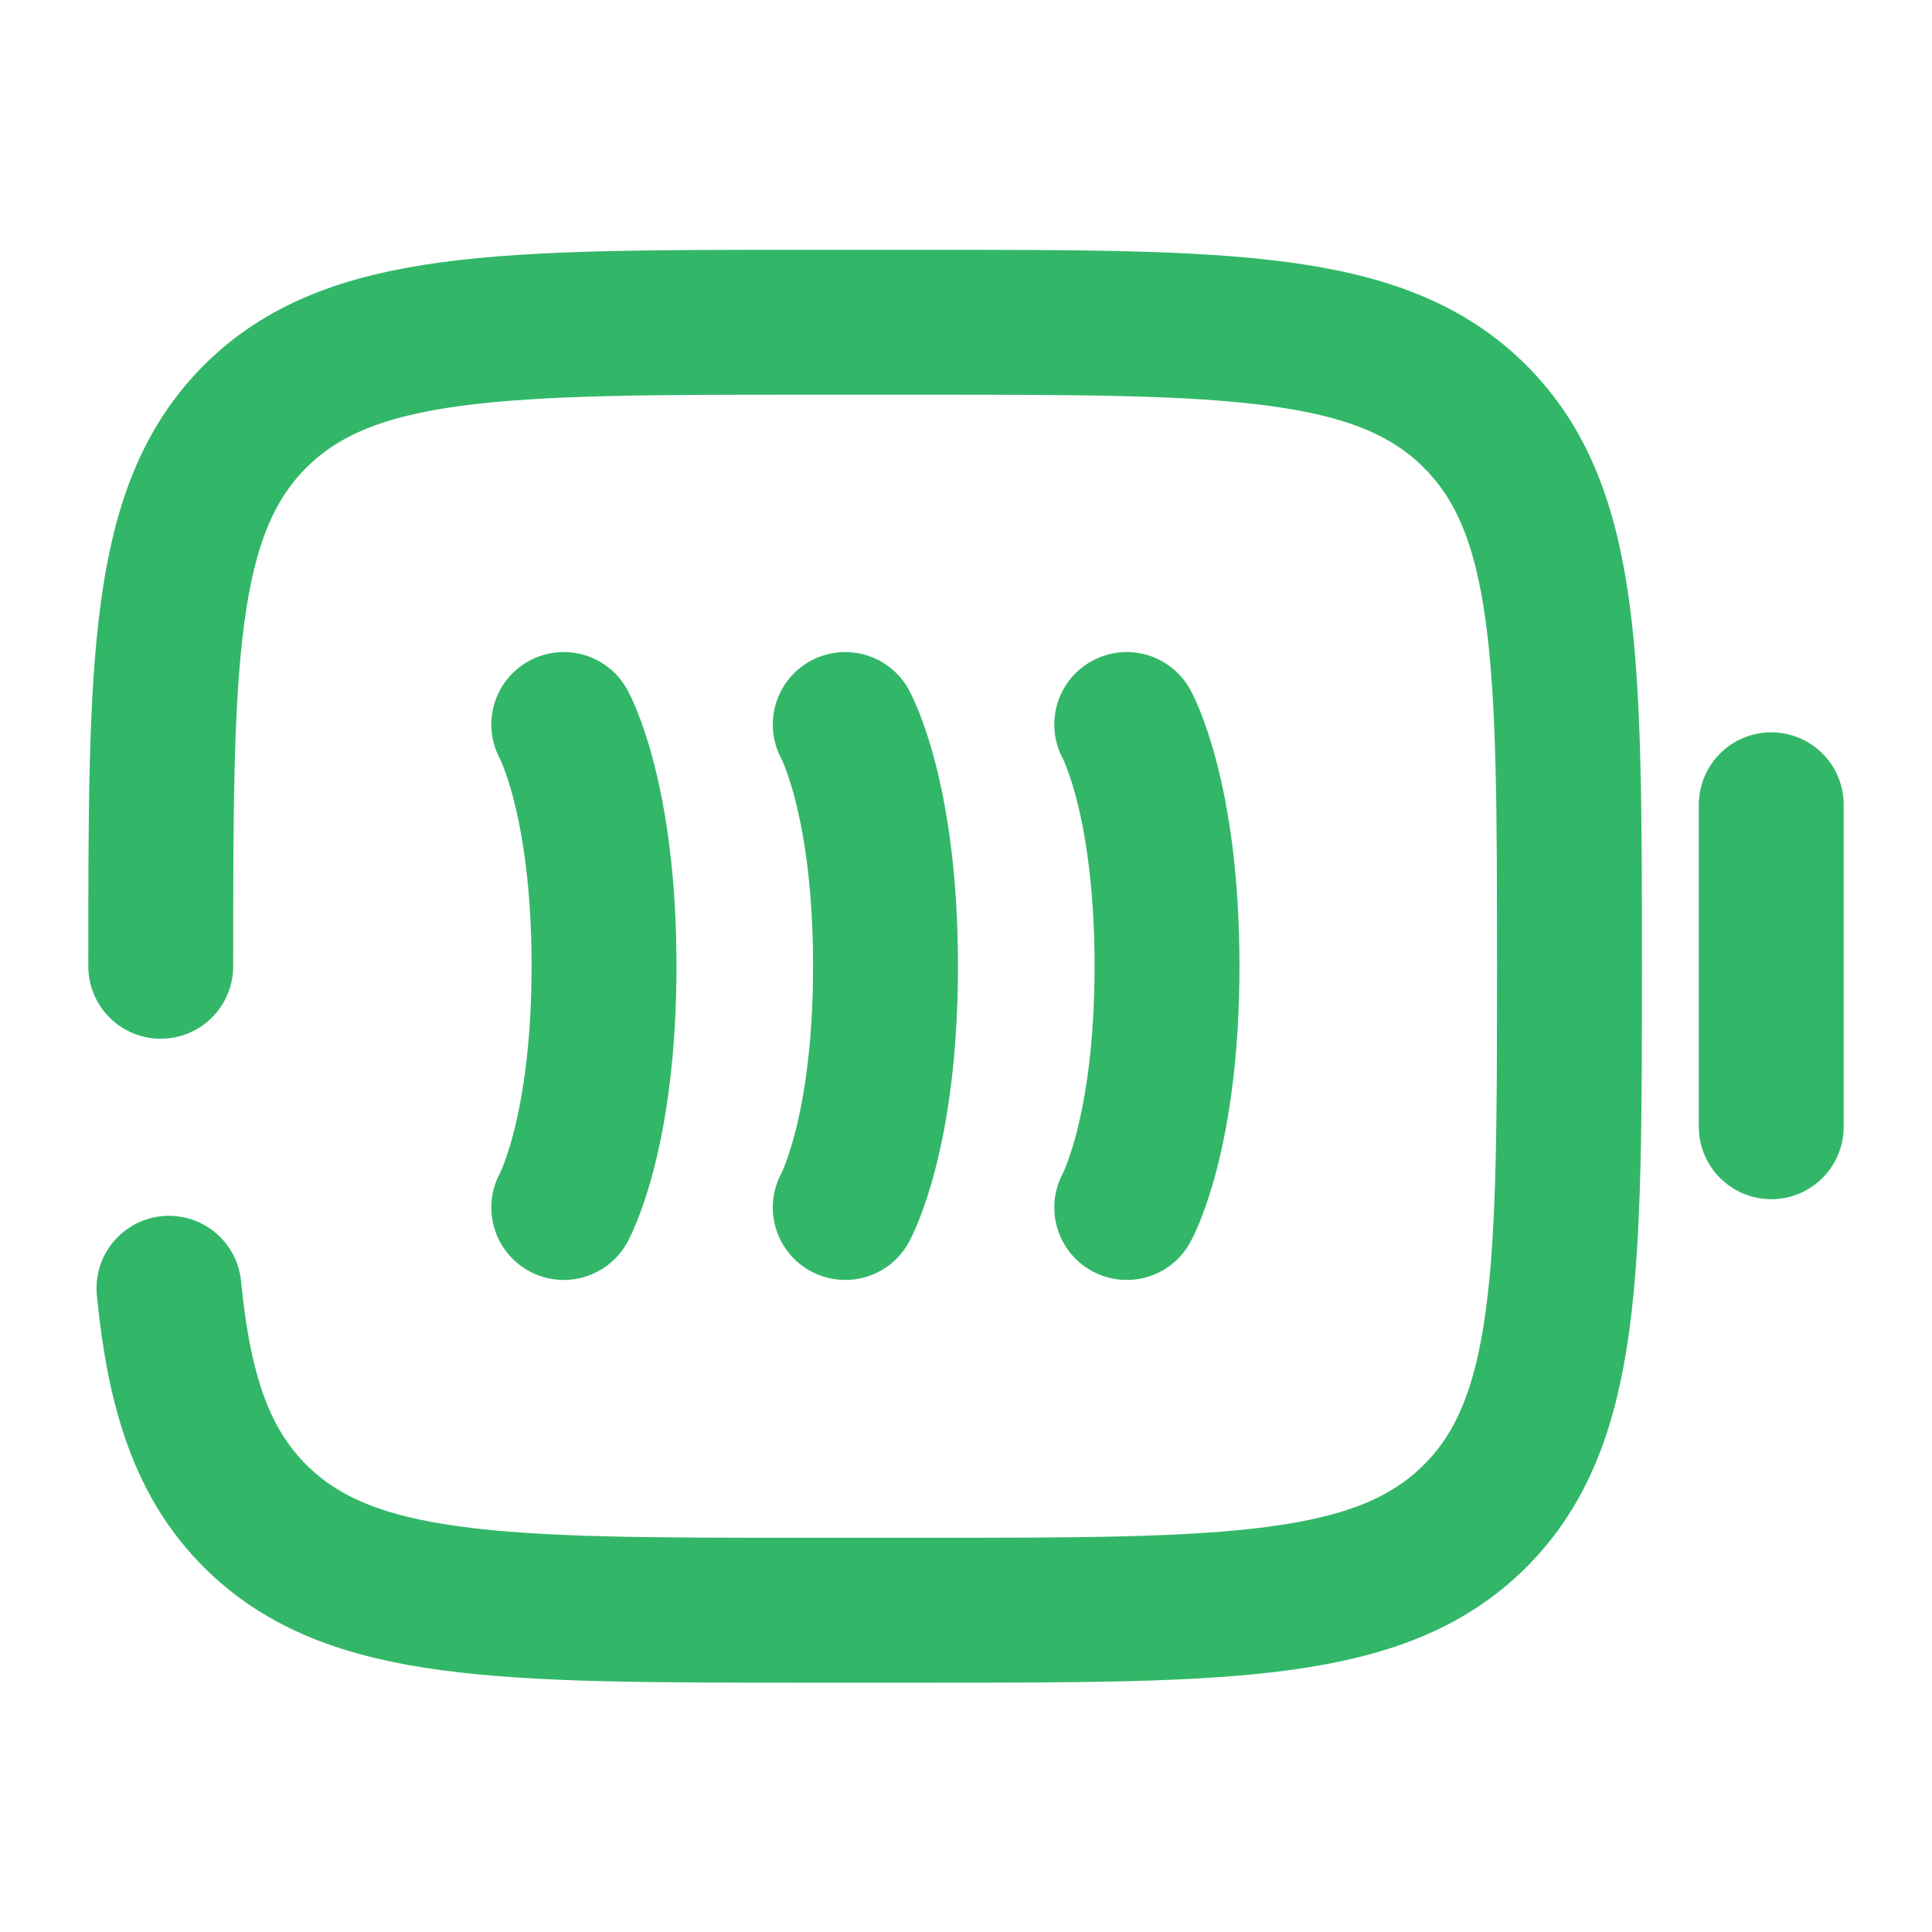
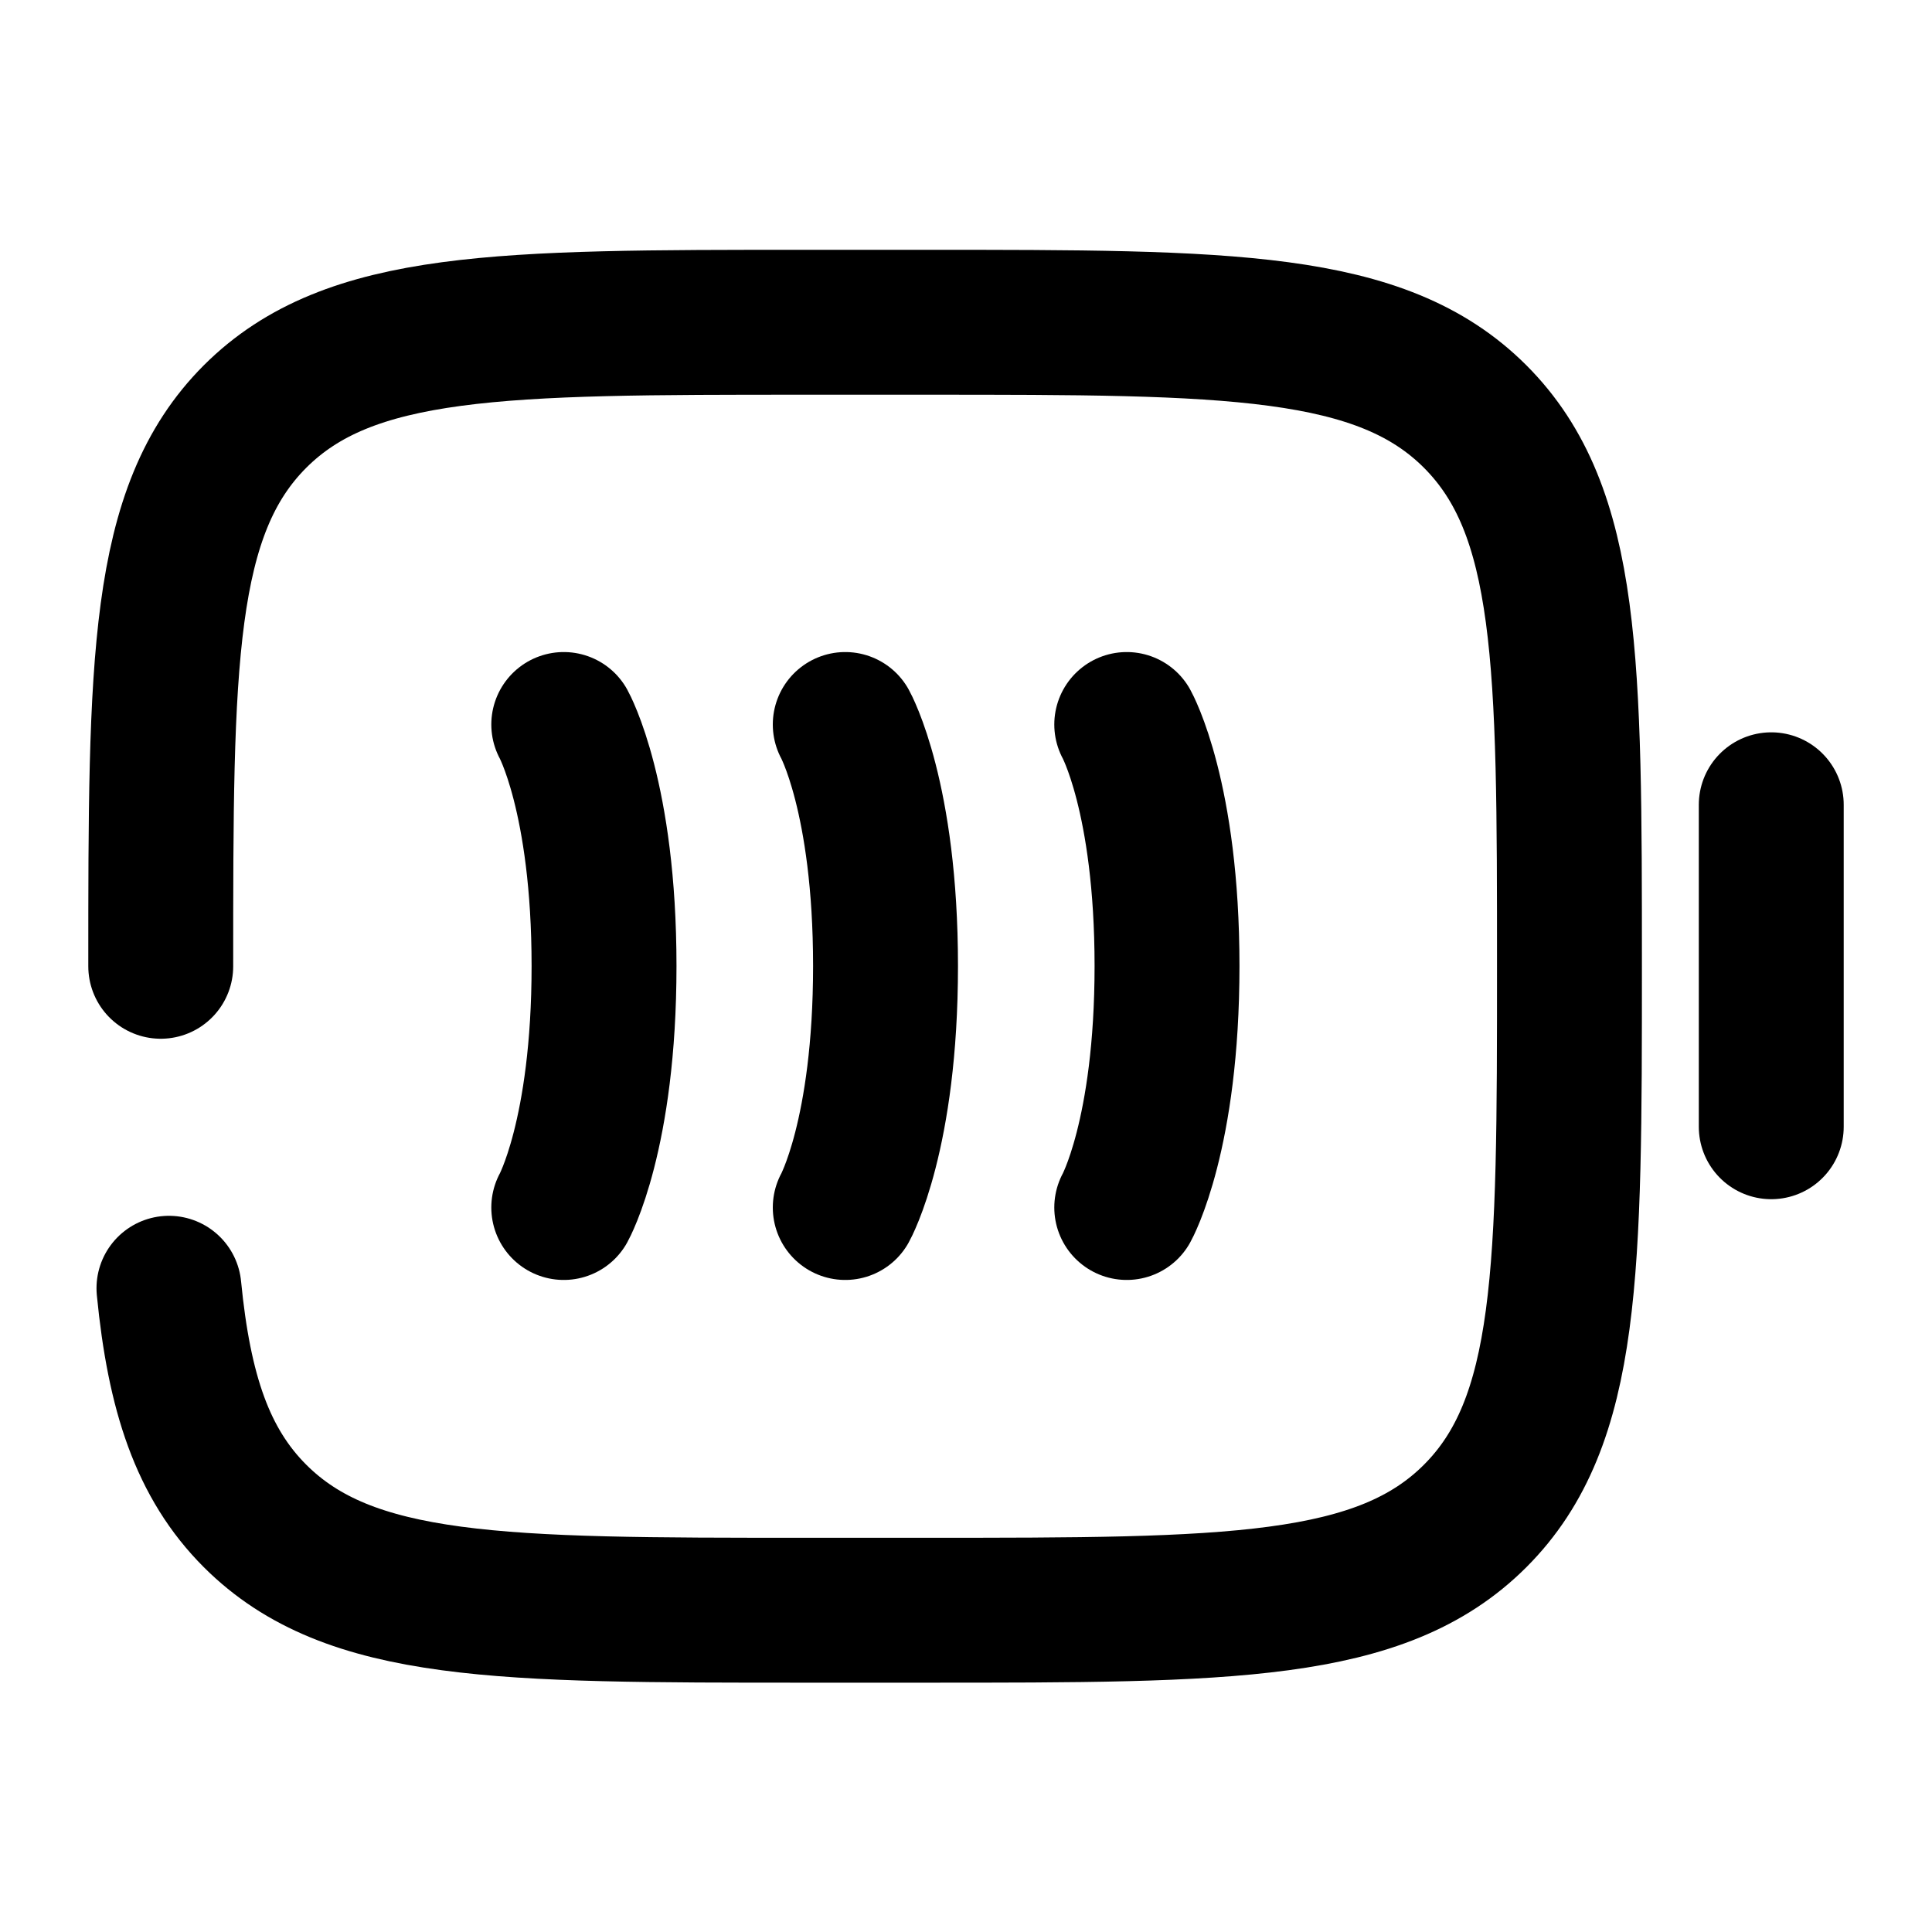
<svg xmlns="http://www.w3.org/2000/svg" width="20" height="20" viewBox="0 0 20 20" fill="none">
-   <path d="M1.664 10.003C1.664 6.86 1.664 5.289 2.64 4.312C3.617 3.336 5.188 3.336 8.331 3.336H9.581C12.723 3.336 14.295 3.336 15.271 4.312C16.247 5.289 16.247 6.86 16.247 10.003C16.247 13.145 16.247 14.717 15.271 15.693C14.295 16.669 12.723 16.669 9.581 16.669H8.331C5.188 16.669 3.617 16.669 2.64 15.693C2.096 15.149 1.855 14.419 1.749 13.336" stroke="#32B768" stroke-width="1.5" stroke-linecap="round" />
-   <path d="M18.336 11.664L18.336 8.331" stroke="#32B768" stroke-width="1.5" stroke-linecap="round" />
-   <path d="M5.836 7.5C5.836 7.5 6.253 8.25 6.253 10C6.253 11.75 5.836 12.5 5.836 12.5" stroke="#32B768" stroke-width="1.5" stroke-linecap="round" />
-   <path d="M8.75 7.5C8.75 7.5 9.167 8.25 9.167 10C9.167 11.75 8.75 12.5 8.75 12.5" stroke="#32B768" stroke-width="1.5" stroke-linecap="round" />
-   <path d="M11.664 7.5C11.664 7.5 12.081 8.25 12.081 10C12.081 11.75 11.664 12.5 11.664 12.5" stroke="#32B768" stroke-width="1.5" stroke-linecap="round" />
+   <path d="M1.664 10.003C1.664 6.86 1.664 5.289 2.64 4.312C3.617 3.336 5.188 3.336 8.331 3.336H9.581C12.723 3.336 14.295 3.336 15.271 4.312C16.247 5.289 16.247 6.86 16.247 10.003C16.247 13.145 16.247 14.717 15.271 15.693C14.295 16.669 12.723 16.669 9.581 16.669H8.331C5.188 16.669 3.617 16.669 2.64 15.693C2.096 15.149 1.855 14.419 1.749 13.336" stroke="currentColor" stroke-width="1.5" stroke-linecap="round" />
+   <path d="M18.336 11.664L18.336 8.331" stroke="currentColor" stroke-width="1.5" stroke-linecap="round" />
+   <path d="M5.836 7.5C5.836 7.5 6.253 8.25 6.253 10C6.253 11.75 5.836 12.5 5.836 12.5" stroke="currentColor" stroke-width="1.5" stroke-linecap="round" />
+   <path d="M8.75 7.5C8.75 7.5 9.167 8.25 9.167 10C9.167 11.75 8.75 12.5 8.75 12.5" stroke="currentColor" stroke-width="1.5" stroke-linecap="round" />
+   <path d="M11.664 7.5C11.664 7.5 12.081 8.25 12.081 10C12.081 11.75 11.664 12.5 11.664 12.5" stroke="currentColor" stroke-width="1.5" stroke-linecap="round" />
</svg>
